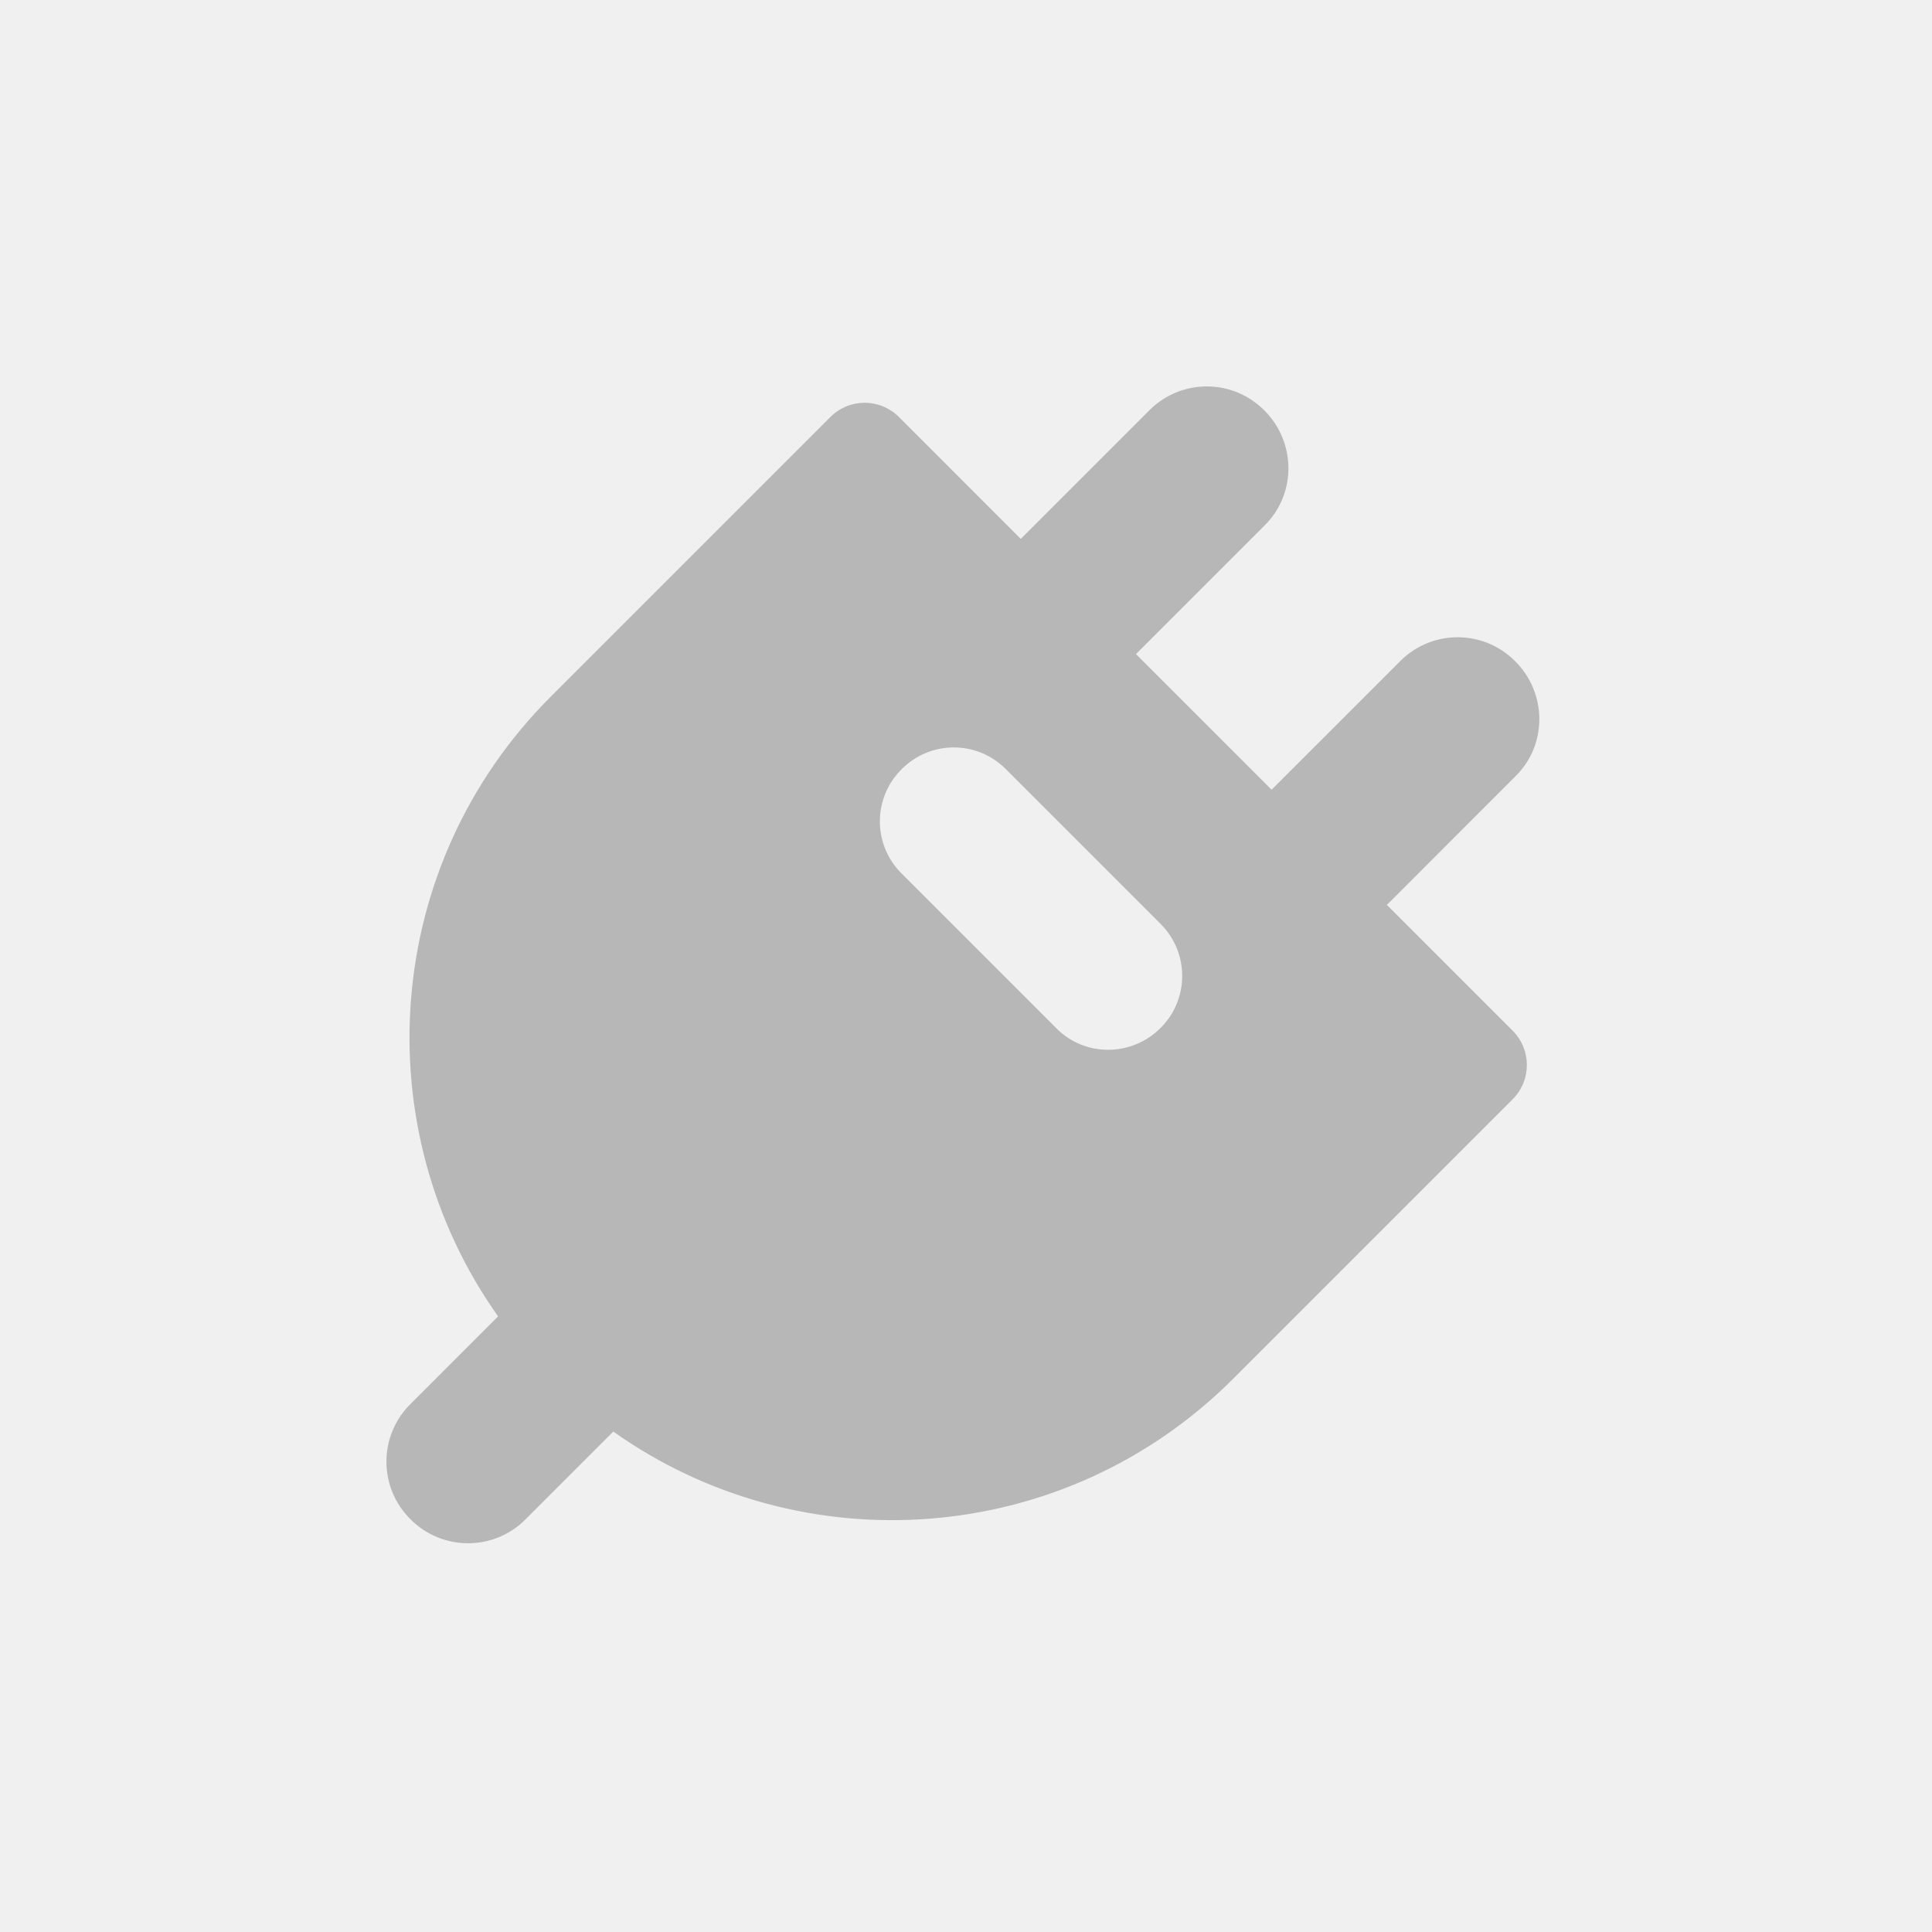
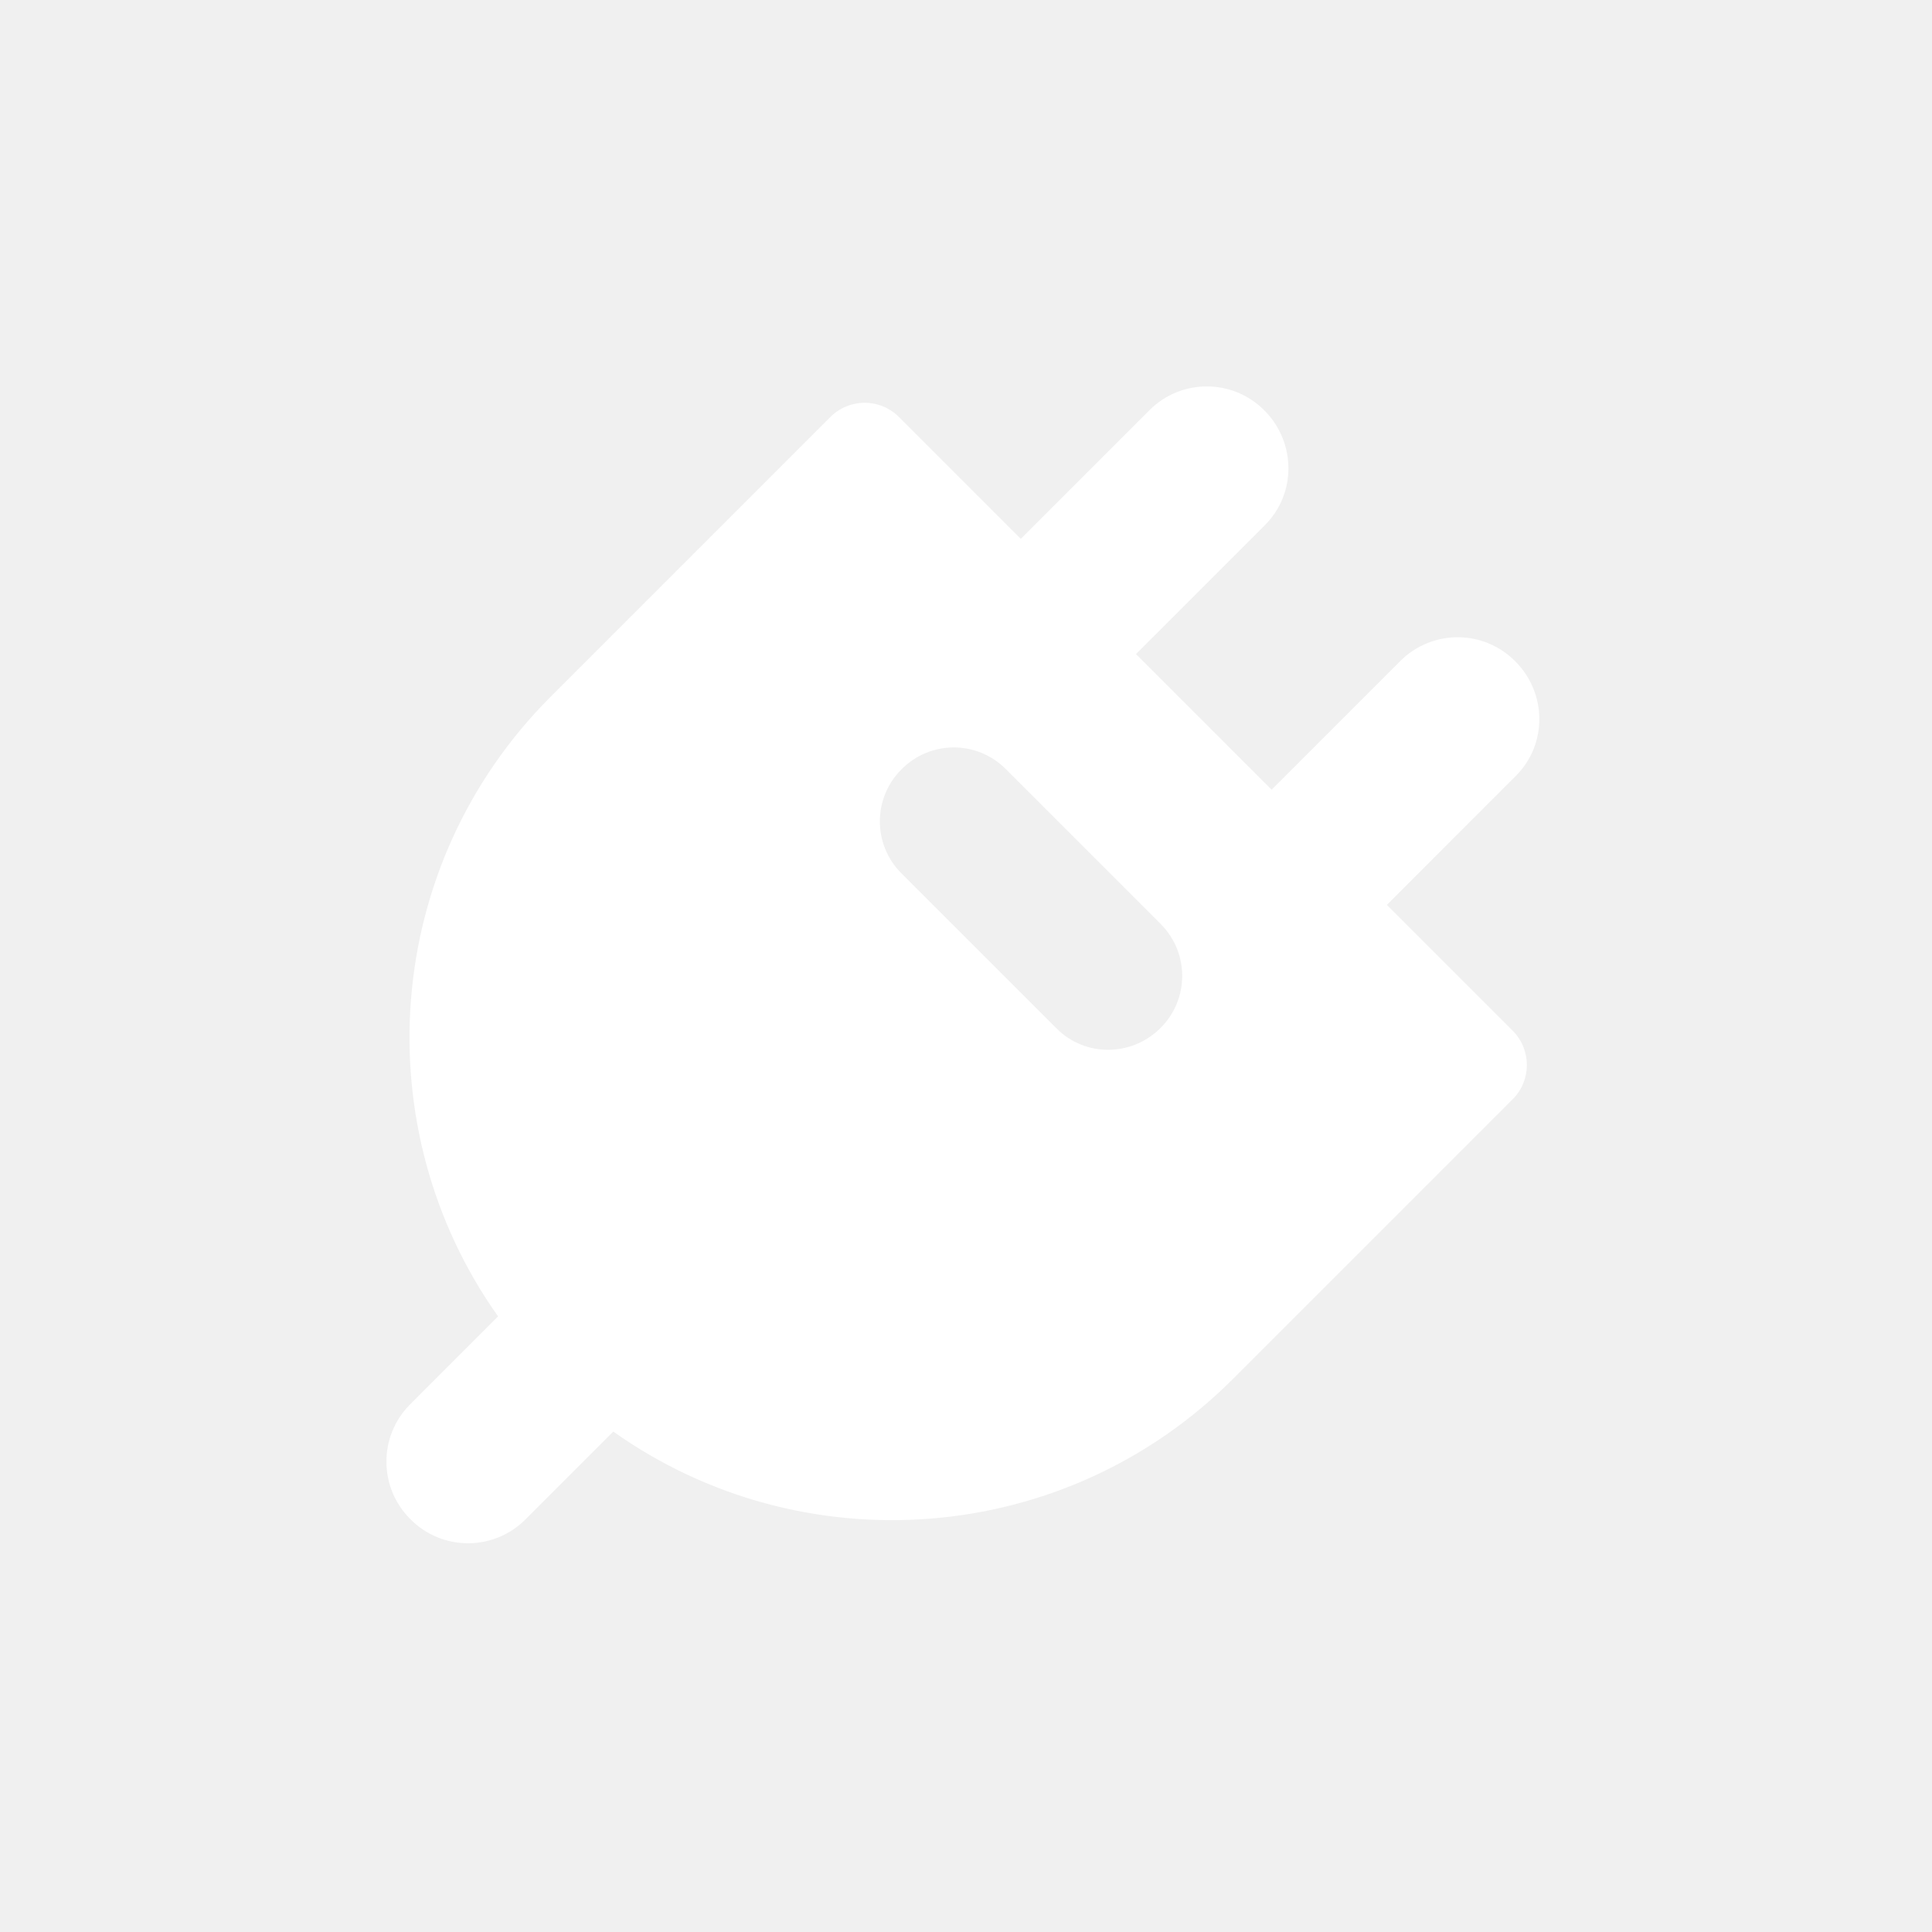
<svg xmlns="http://www.w3.org/2000/svg" width="40" height="40" viewBox="0 0 40 40">
-   <path fill="#B7B7B7" fill-rule="evenodd" d="M31.318 21.34a1.003 1.003 0 0 1 0 1.419l-5.79 5.79c-3.495 3.494-8.932 3.856-12.83 1.09l-1.828 1.828a1.678 1.678 0 0 1-2.372-.013 1.678 1.678 0 0 1-.013-2.372l1.827-1.828c-2.765-3.899-2.404-9.336 1.09-12.83l5.79-5.79a1.002 1.002 0 0 1 1.42 0l2.522 2.523 2.672-2.672a1.678 1.678 0 0 1 2.372.013c.658.659.664 1.72.013 2.372l-2.672 2.672 2.808 2.808L29 13.678a1.677 1.677 0 0 1 2.372.014c.659.658.665 1.72.013 2.371l-2.671 2.672 2.605 2.605zm-7.28-2.203l-3.223-3.223a1.518 1.518 0 0 0-2.148.012 1.519 1.519 0 0 0-.012 2.147l3.223 3.223c.59.59 1.551.584 2.148-.011a1.519 1.519 0 0 0 .011-2.148z" />
+   <path fill="#FFFFFF" fill-rule="evenodd" d="M31.318 21.34a1.003 1.003 0 0 1 0 1.419l-5.79 5.79c-3.495 3.494-8.932 3.856-12.83 1.09l-1.828 1.828a1.678 1.678 0 0 1-2.372-.013 1.678 1.678 0 0 1-.013-2.372l1.827-1.828c-2.765-3.899-2.404-9.336 1.09-12.83l5.79-5.79a1.002 1.002 0 0 1 1.42 0l2.522 2.523 2.672-2.672a1.678 1.678 0 0 1 2.372.013c.658.659.664 1.72.013 2.372l-2.672 2.672 2.808 2.808L29 13.678a1.677 1.677 0 0 1 2.372.014c.659.658.665 1.72.013 2.371l-2.671 2.672 2.605 2.605zm-7.28-2.203l-3.223-3.223a1.518 1.518 0 0 0-2.148.012 1.519 1.519 0 0 0-.012 2.147l3.223 3.223c.59.59 1.551.584 2.148-.011a1.519 1.519 0 0 0 .011-2.148z" />
</svg>
